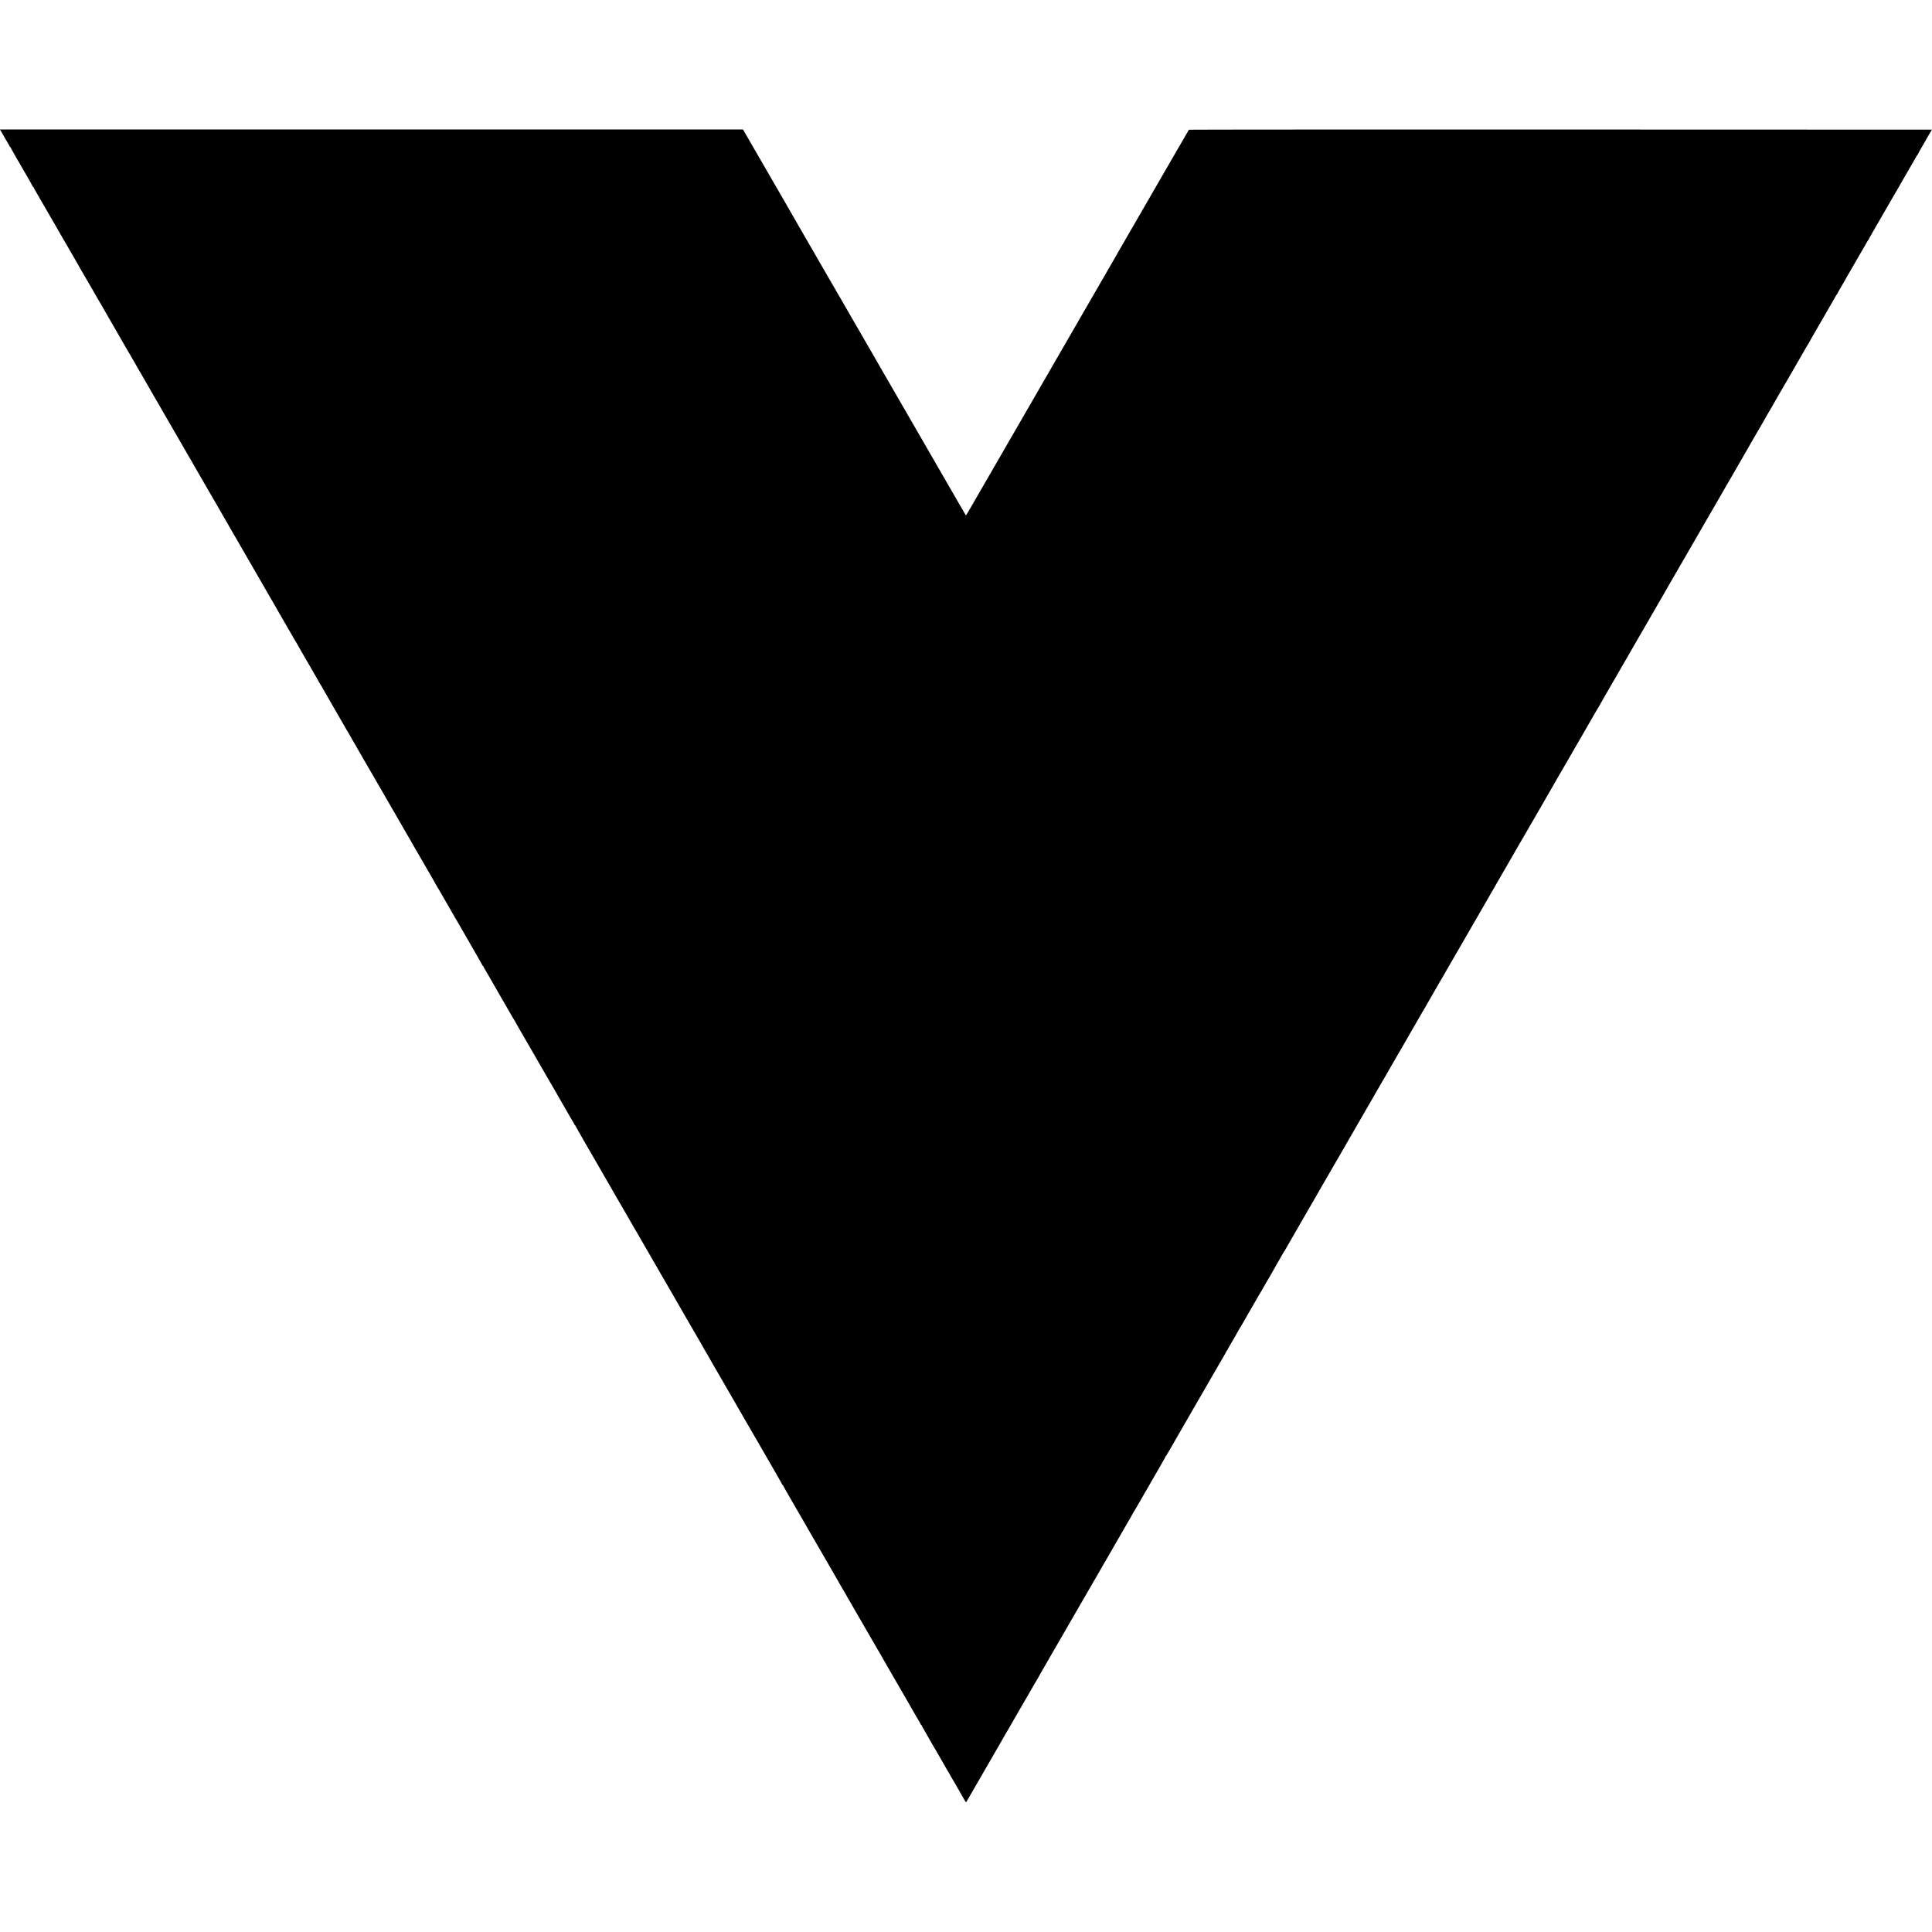
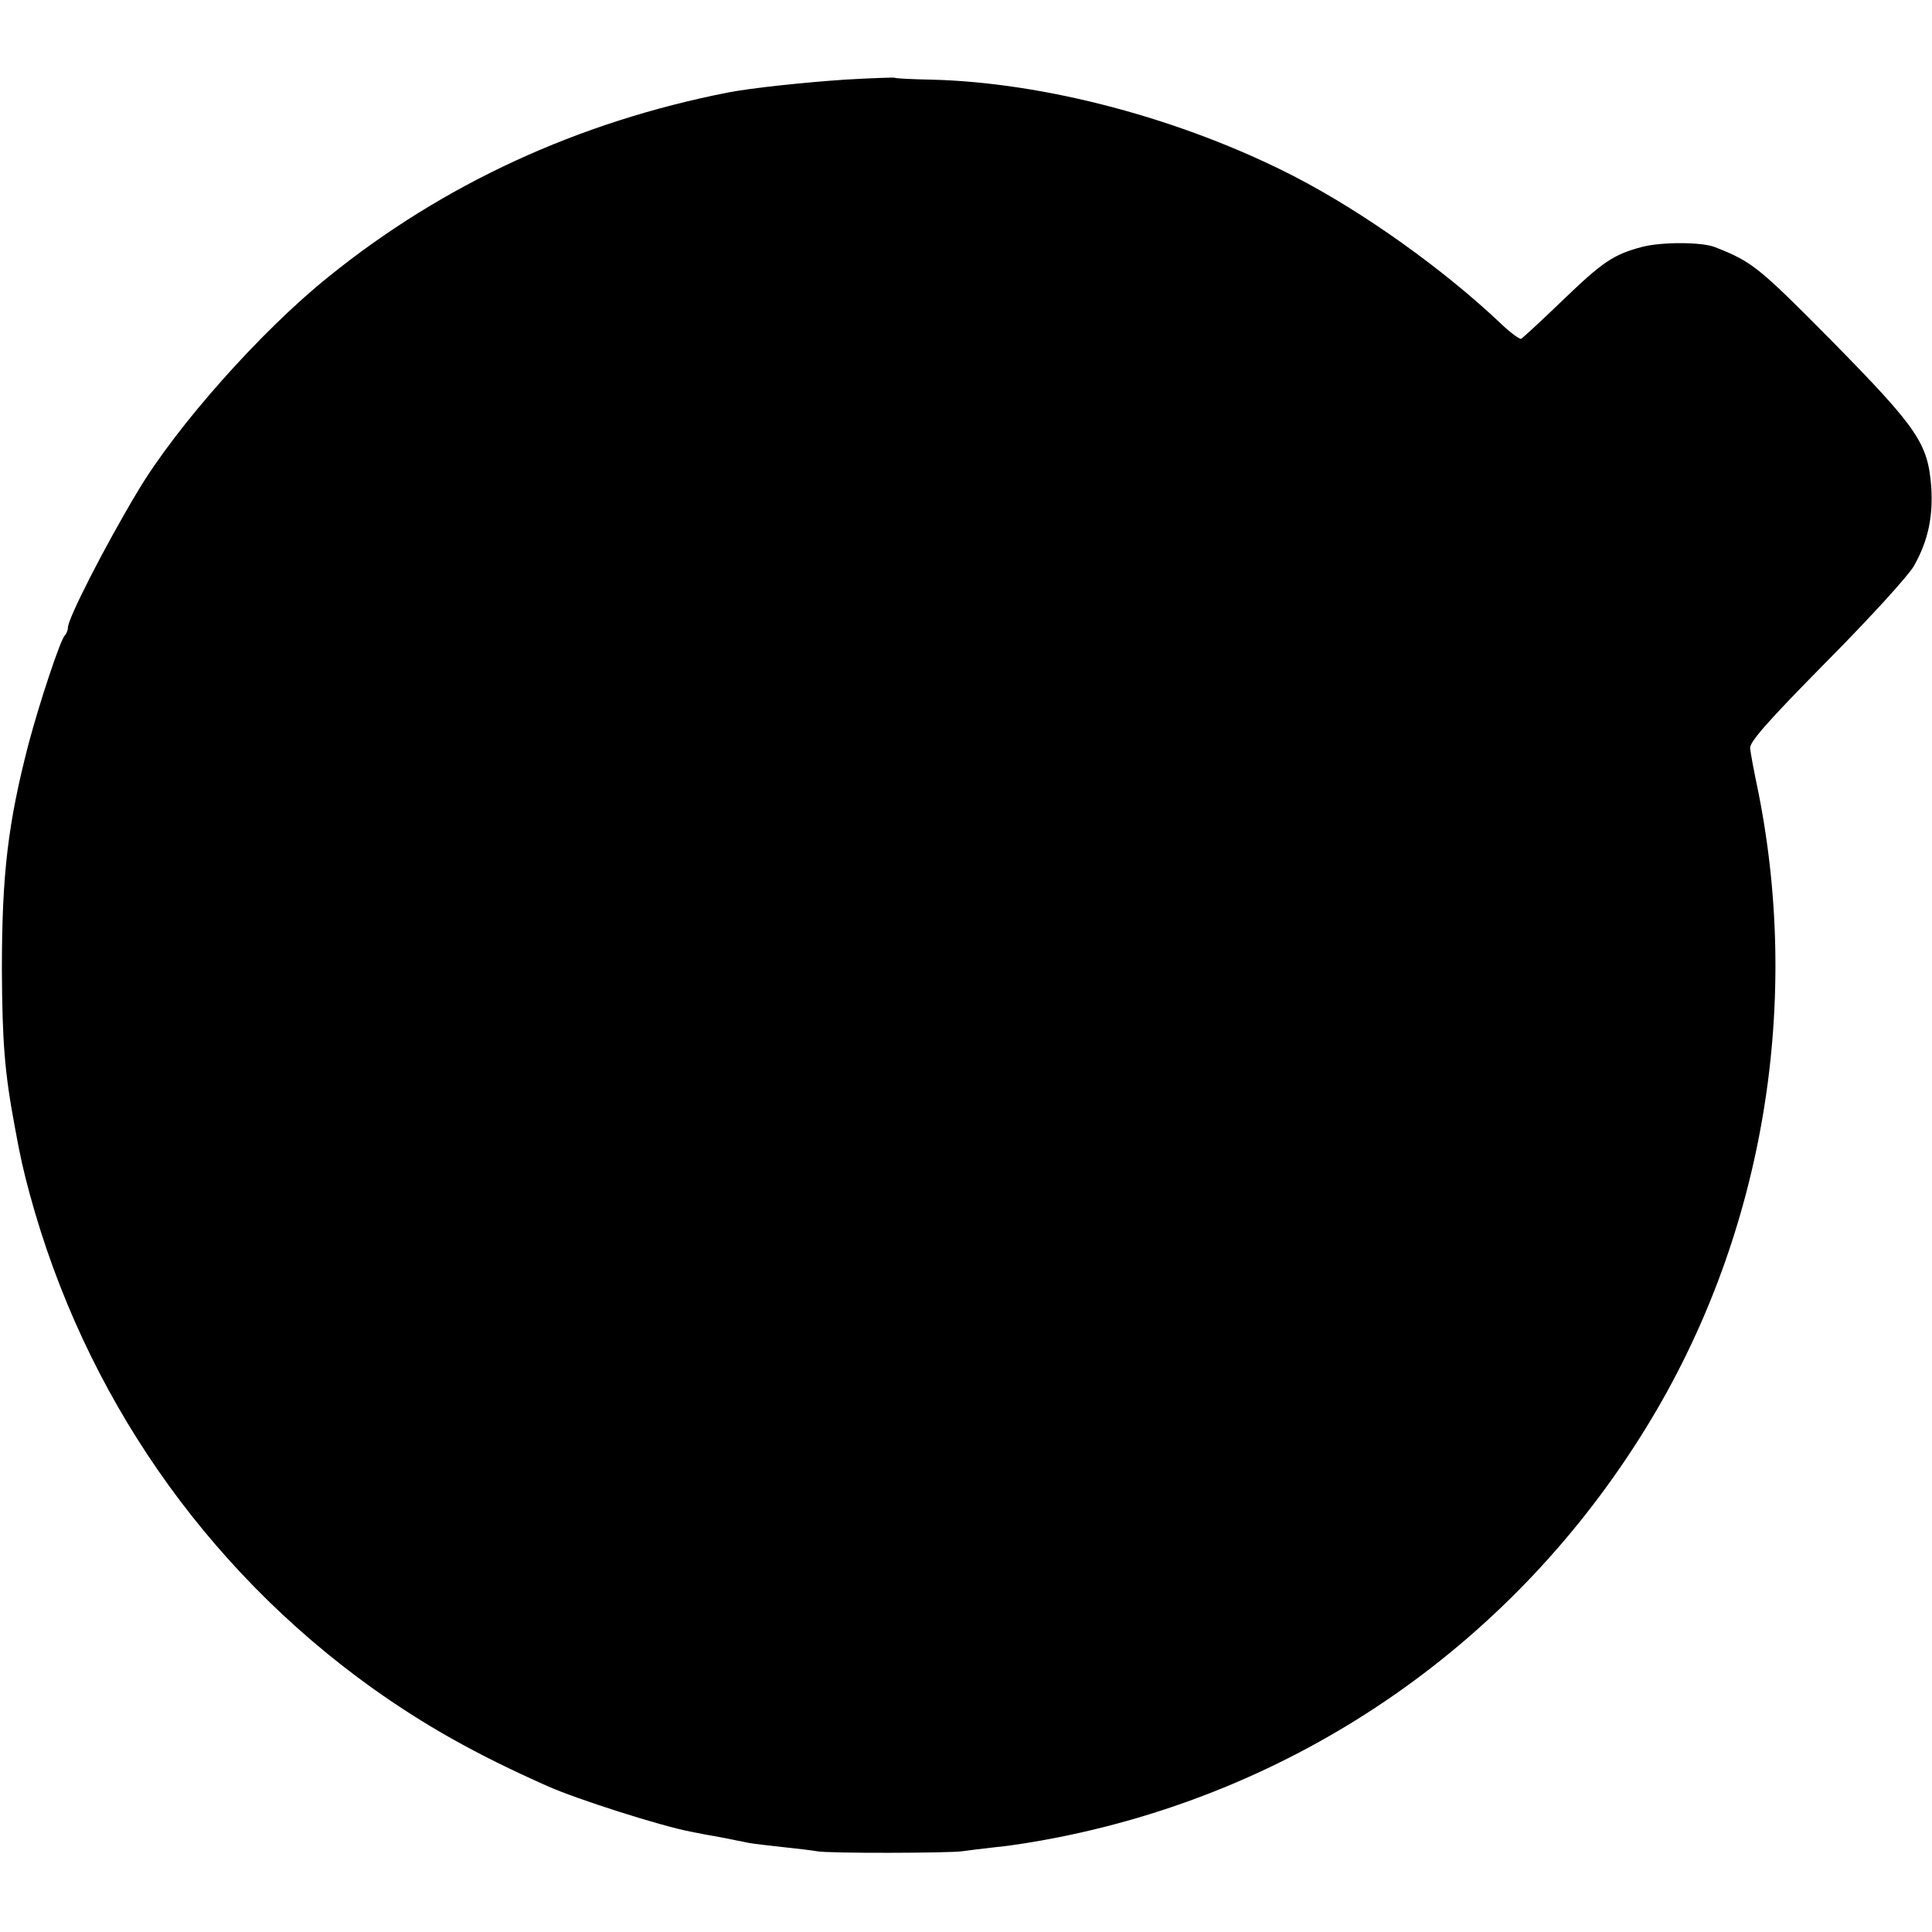
- <svg xmlns="http://www.w3.org/2000/svg" version="1.0" width="16pt" height="16pt" viewBox="0 0 16 16" preserveAspectRatio="xMidYMid meet">
-   <g transform="translate(0,16) scale(0.00032,-0.00032)" fill="#000000" stroke="none">
-     <path d="M18 46618 c45 -75 122 -207 122 -211 0 -2 25 -45 55 -95 30 -50 55 -96 55 -102 0 -5 5 -10 10 -10 6 0 10 -4 10 -9 0 -5 73 -135 161 -288 89 -153 173 -298 187 -323 14 -25 32 -57 41 -72 88 -149 187 -324 189 -335 2 -7 8 -13 13 -13 5 0 9 -4 9 -10 0 -5 46 -89 103 -187 175 -302 490 -846 507 -876 8 -16 20 -36 25 -45 28 -46 290 -498 339 -585 13 -23 74 -129 136 -236 61 -107 123 -215 137 -240 14 -25 29 -50 33 -56 5 -5 23 -37 40 -70 18 -33 38 -67 44 -75 11 -16 21 -33 63 -109 14 -25 29 -50 33 -56 4 -5 21 -35 38 -65 55 -100 261 -455 269 -465 4 -5 14 -21 20 -35 15 -29 41 -75 103 -180 24 -41 52 -88 60 -105 9 -16 57 -100 107 -185 112 -193 362 -626 380 -660 8 -14 23 -38 33 -55 11 -16 23 -37 27 -45 4 -8 26 -46 48 -85 23 -38 53 -90 67 -115 46 -81 64 -113 178 -310 62 -107 121 -210 132 -227 37 -67 56 -99 85 -148 16 -27 32 -57 36 -65 4 -8 15 -27 25 -42 9 -15 53 -89 96 -165 44 -76 177 -307 296 -513 120 -206 268 -463 330 -570 131 -227 117 -203 200 -348 36 -62 73 -125 82 -140 10 -15 21 -34 25 -42 4 -8 20 -37 36 -65 17 -27 38 -65 48 -82 49 -85 64 -111 87 -153 13 -25 28 -49 32 -55 4 -5 78 -134 165 -285 87 -151 166 -288 176 -305 10 -16 26 -43 35 -59 9 -17 125 -217 257 -445 132 -229 253 -441 270 -471 17 -30 45 -79 64 -108 18 -29 33 -54 33 -57 0 -2 20 -37 44 -77 24 -40 123 -212 221 -383 97 -170 190 -330 205 -355 16 -25 39 -65 53 -90 13 -25 81 -144 152 -265 70 -121 137 -238 150 -260 12 -22 37 -65 55 -95 18 -30 43 -73 55 -95 12 -22 48 -85 80 -140 77 -132 163 -280 190 -330 13 -22 71 -123 130 -225 59 -102 116 -199 126 -217 10 -17 29 -50 43 -72 15 -22 26 -43 26 -45 0 -2 27 -50 60 -106 33 -56 60 -103 60 -105 0 -2 55 -98 90 -155 8 -14 182 -316 239 -414 13 -22 45 -79 72 -124 27 -46 49 -86 49 -89 0 -2 14 -24 30 -48 16 -24 30 -46 30 -49 0 -5 74 -135 100 -176 5 -8 24 -42 43 -75 50 -88 58 -101 262 -455 104 -179 199 -345 213 -370 14 -25 28 -49 32 -55 4 -5 17 -26 28 -45 10 -19 62 -109 114 -200 114 -197 133 -230 170 -295 16 -27 33 -57 38 -65 17 -28 96 -165 103 -180 4 -8 16 -28 26 -45 10 -16 77 -131 148 -255 72 -124 181 -313 243 -420 62 -107 121 -209 131 -227 35 -62 323 -560 392 -678 38 -66 83 -145 100 -175 16 -30 33 -59 37 -65 4 -5 17 -27 29 -47 34 -61 56 -100 90 -156 17 -29 31 -55 31 -57 0 -2 17 -32 39 -67 21 -35 134 -229 251 -433 117 -203 235 -407 261 -451 27 -45 49 -85 49 -88 0 -4 8 -19 19 -34 15 -21 200 -341 309 -533 10 -19 33 -58 51 -87 17 -29 31 -54 31 -56 0 -2 25 -44 55 -94 30 -50 55 -95 55 -98 0 -4 6 -15 14 -23 7 -9 27 -41 43 -71 17 -30 170 -297 342 -594 171 -296 311 -542 311 -547 0 -5 5 -9 10 -9 6 0 10 -4 10 -10 0 -5 22 -47 49 -92 27 -46 58 -99 68 -118 24 -43 81 -140 93 -160 5 -8 66 -114 135 -235 69 -121 130 -227 135 -235 12 -21 259 -447 283 -490 10 -19 28 -47 38 -62 11 -14 19 -29 19 -32 0 -3 37 -69 83 -148 99 -170 305 -526 337 -583 13 -22 31 -53 41 -70 11 -16 22 -37 26 -45 7 -14 82 -146 103 -180 14 -24 181 -311 205 -355 13 -22 46 -80 75 -130 29 -49 64 -110 78 -135 14 -25 51 -88 82 -140 31 -52 59 -102 63 -110 4 -8 18 -33 31 -55 205 -353 284 -489 309 -535 17 -30 45 -78 62 -106 18 -28 36 -60 39 -72 4 -12 12 -22 17 -22 5 0 9 -4 9 -10 0 -5 109 -197 241 -427 133 -230 250 -431 259 -448 51 -90 222 -385 280 -485 37 -63 78 -135 92 -160 14 -25 67 -117 118 -205 51 -88 101 -175 111 -193 34 -58 55 -95 149 -257 51 -88 101 -173 110 -190 9 -16 76 -131 147 -255 72 -124 140 -241 151 -260 61 -108 281 -489 355 -615 38 -66 77 -133 87 -150 35 -63 91 -161 100 -175 14 -23 99 -169 128 -220 54 -97 135 -235 142 -245 4 -5 20 -32 35 -60 26 -48 238 -416 276 -480 10 -16 26 -46 37 -65 30 -53 382 -661 403 -695 10 -16 22 -37 26 -45 4 -8 26 -48 50 -88 24 -41 43 -75 43 -77 0 -2 22 -40 50 -85 27 -45 50 -84 50 -86 0 -3 38 -69 83 -147 84 -142 302 -520 340 -587 10 -19 34 -60 52 -90 18 -30 44 -75 57 -100 14 -25 45 -79 70 -120 25 -41 56 -96 70 -121 14 -25 77 -133 138 -240 62 -107 122 -210 132 -229 25 -43 310 -535 337 -581 11 -19 26 -45 34 -59 17 -32 238 -414 266 -460 11 -19 24 -41 28 -49 3 -7 75 -133 160 -278 84 -146 153 -269 153 -274 0 -5 5 -9 10 -9 6 0 10 -4 10 -10 0 -5 82 -150 181 -322 182 -314 201 -346 240 -415 12 -21 80 -139 152 -263 71 -124 141 -245 155 -270 14 -25 28 -49 32 -55 6 -8 145 -248 220 -380 37 -66 209 -362 229 -395 11 -19 24 -42 28 -49 4 -8 67 -118 140 -243 73 -125 133 -230 133 -233 0 -2 15 -28 33 -57 19 -29 47 -78 64 -108 17 -30 53 -93 79 -139 53 -90 82 -141 157 -272 82 -142 115 -199 381 -659 142 -245 268 -463 281 -485 12 -22 71 -125 132 -230 60 -104 172 -298 248 -430 76 -132 146 -253 156 -270 11 -16 22 -36 26 -44 3 -8 30 -54 60 -103 29 -49 53 -91 53 -93 0 -3 18 -34 40 -70 22 -36 40 -67 40 -69 0 -2 37 -66 81 -142 45 -77 98 -168 119 -204 20 -36 47 -81 58 -100 12 -19 27 -47 33 -62 6 -16 15 -28 20 -28 5 0 9 -4 9 -9 0 -6 63 -118 140 -251 77 -133 140 -243 140 -245 0 -2 18 -33 41 -70 22 -37 49 -83 60 -101 10 -19 29 -51 40 -71 25 -45 109 -189 126 -218 7 -11 17 -29 22 -40 6 -11 22 -38 35 -60 14 -22 37 -62 52 -90 14 -27 35 -62 45 -77 11 -14 19 -29 19 -32 0 -3 18 -35 40 -71 22 -36 40 -67 40 -69 0 -2 19 -35 42 -72 23 -38 55 -94 72 -124 26 -47 139 -244 171 -298 6 -9 21 -36 34 -60 28 -48 37 -51 51 -19 6 12 19 36 29 52 10 17 27 46 38 65 11 19 104 181 208 360 103 179 199 345 213 370 14 25 42 74 64 109 21 34 38 65 38 67 0 2 18 33 40 69 22 36 40 67 40 69 0 3 177 310 199 346 16 26 136 234 140 244 2 5 25 44 52 88 27 44 49 81 49 84 0 2 18 34 40 70 22 36 40 67 40 69 0 2 20 36 43 77 35 58 169 289 297 513 9 17 50 86 90 155 40 69 86 150 103 180 16 30 35 62 41 70 6 8 16 24 22 35 35 64 72 129 167 293 59 100 116 199 127 220 11 20 30 53 41 72 43 72 1070 1850 1121 1940 14 25 65 113 113 195 48 83 96 166 107 185 10 19 28 50 38 68 11 18 73 124 137 235 64 111 175 303 246 427 71 124 173 299 225 390 52 91 116 202 143 248 27 45 49 85 49 89 0 4 6 14 14 22 7 9 28 43 46 76 26 47 251 436 378 655 11 19 29 51 40 70 11 19 101 176 201 348 99 172 181 317 181 323 0 5 5 9 10 9 6 0 10 5 10 11 0 6 8 23 18 37 11 15 32 52 49 82 16 30 130 228 253 440 122 212 234 405 248 430 13 25 39 70 57 100 39 65 69 117 130 225 25 44 50 87 55 95 12 19 78 134 220 380 61 107 129 224 150 260 161 277 222 382 246 425 15 28 47 83 71 123 24 41 43 78 43 83 0 5 4 9 8 9 4 0 13 12 19 28 7 15 23 45 36 67 66 110 277 478 277 483 0 3 6 13 14 21 7 9 27 41 43 71 17 30 45 80 63 110 34 57 375 649 394 685 6 11 16 27 22 35 6 8 26 42 44 75 18 33 41 74 51 90 10 17 24 41 32 55 54 97 72 128 88 152 11 14 19 28 19 30 0 3 79 141 175 308 96 167 175 305 175 308 0 3 6 13 14 21 7 9 26 39 41 66 33 60 276 483 338 587 24 40 46 80 50 88 4 8 13 24 20 35 14 23 95 163 125 215 11 19 52 91 92 160 40 69 80 139 90 155 9 17 103 179 207 360 105 182 200 346 211 365 103 181 463 802 489 845 7 11 15 27 19 35 4 8 29 51 55 95 64 110 828 1433 848 1470 9 17 24 41 33 55 9 14 29 48 45 77 15 28 52 93 82 145 30 51 62 107 71 123 17 30 231 398 400 690 51 88 103 179 115 202 12 23 26 48 32 55 6 7 24 38 40 68 17 30 61 107 98 170 37 63 84 144 103 180 19 36 41 72 48 81 8 8 14 18 14 21 0 4 27 51 59 106 32 55 72 124 89 154 16 29 71 125 122 213 51 88 104 180 118 205 13 25 28 50 32 55 4 6 17 26 28 45 11 19 45 80 77 135 31 55 66 116 77 135 11 19 88 152 171 295 401 694 620 1072 650 1125 11 19 87 152 170 295 83 143 158 273 166 288 9 16 21 36 26 45 6 9 31 52 55 96 25 43 54 94 66 115 11 20 95 164 186 321 91 157 173 299 182 315 9 17 26 46 37 65 12 19 66 114 121 210 56 96 108 186 117 200 8 14 24 40 34 59 24 45 383 664 412 713 5 9 17 29 26 45 15 28 120 210 241 419 36 61 68 117 72 125 4 8 12 23 19 34 35 57 245 420 262 453 11 20 35 61 53 90 17 29 32 54 32 56 0 3 28 51 62 108 33 57 70 119 80 138 10 19 23 42 28 50 5 8 32 53 59 100 27 47 149 258 271 470 122 212 234 405 248 430 30 53 62 108 80 135 6 11 15 27 19 35 4 8 85 150 181 315 96 165 187 323 202 350 31 56 116 202 130 225 5 8 25 42 43 75 19 33 92 159 162 280 149 257 157 271 202 350 19 33 38 67 43 75 9 14 228 392 275 475 12 22 55 96 95 165 40 69 80 139 90 155 24 42 202 350 221 383 9 15 27 47 41 72 14 25 75 131 136 236 61 106 121 210 134 232 99 172 271 470 279 482 5 8 23 40 40 70 18 30 81 141 142 245 60 105 121 210 135 235 14 25 71 124 127 220 56 96 143 247 194 335 51 88 96 167 102 175 14 24 180 311 204 355 23 43 340 590 356 615 5 8 50 87 101 175 171 301 517 898 582 1008 25 43 46 81 46 83 0 2 12 23 27 47 14 23 40 67 56 97 16 30 35 62 42 70 7 8 15 22 18 30 4 8 20 38 37 65 16 28 33 57 37 65 6 12 111 196 143 250 5 8 55 95 112 193 57 98 113 195 126 215 12 20 27 46 32 57 6 11 14 27 20 35 5 8 76 130 156 270 80 140 165 287 187 325 23 39 52 90 66 115 13 25 30 52 37 61 8 8 14 18 14 21 0 4 41 77 92 165 50 87 175 302 276 478 101 176 208 360 236 408 28 49 67 117 86 152 19 35 41 70 48 77 6 6 12 15 12 19 0 7 124 224 167 291 12 21 23 40 23 42 0 2 21 40 46 83 26 43 55 92 64 109 54 95 327 568 354 614 19 30 45 75 59 100 71 128 82 145 89 148 4 2 8 8 8 13 0 5 42 82 94 172 311 538 496 858 518 897 14 25 40 70 58 100 18 30 42 71 53 90 10 19 79 139 152 265 73 127 142 246 153 265 10 19 43 76 72 125 29 50 63 108 75 130 65 116 80 140 87 143 4 2 8 8 8 12 0 8 114 212 140 250 6 8 14 24 20 35 5 11 54 97 108 190 l100 170 -9611 3 c-5286 1 -9614 -1 -9618 -5 -5 -6 -419 -719 -619 -1068 -89 -155 -267 -463 -323 -560 -38 -66 -81 -140 -95 -165 -31 -56 -263 -457 -526 -910 -110 -190 -224 -388 -254 -440 -29 -52 -61 -109 -71 -125 -23 -39 -243 -420 -268 -465 -11 -19 -204 -352 -428 -740 -224 -388 -477 -826 -563 -975 -85 -148 -185 -322 -222 -385 -37 -63 -120 -207 -185 -320 -65 -113 -177 -306 -248 -430 -72 -124 -172 -297 -222 -385 -51 -88 -142 -245 -202 -350 -131 -226 -247 -427 -408 -705 -65 -113 -249 -432 -410 -710 -160 -278 -388 -673 -506 -877 -118 -205 -216 -373 -219 -373 -3 0 -52 82 -109 183 -58 100 -144 250 -192 332 -95 164 -402 696 -647 1120 -85 149 -228 396 -317 550 -212 365 -982 1700 -1008 1745 -10 19 -43 76 -72 125 -29 50 -64 110 -77 135 -14 25 -63 110 -110 190 -47 80 -96 165 -110 190 -14 25 -99 171 -188 325 -89 154 -174 300 -188 325 -13 25 -64 113 -112 195 -48 83 -140 242 -205 355 -65 113 -183 317 -263 454 -79 137 -152 264 -163 282 -50 89 -335 583 -354 614 -12 19 -34 58 -50 85 -15 28 -129 226 -253 440 -124 215 -235 408 -247 430 -12 22 -69 121 -127 220 -58 99 -226 389 -373 645 -148 256 -324 561 -392 678 -67 117 -134 232 -147 255 -13 23 -33 59 -46 80 l-22 37 -9615 0 -9615 0 20 -32z" />
+ <svg xmlns="http://www.w3.org/2000/svg" version="1.0" width="512pt" height="512pt" viewBox="0 0 512 512" preserveAspectRatio="xMidYMid meet">
+   <g transform="translate(0,512) scale(0.1,-0.1)" fill="#000000" stroke="none">
+     <path d="M2240 4909 c-105 -7 -248 -22 -310 -34 -398 -78 -756 -243 -1060 -489 -178 -143 -402 -395 -505 -568 -87 -145 -185 -337 -185 -361 0 -7 -4 -17 -9 -22 -12 -14 -65 -173 -95 -285 -55 -212 -71 -346 -71 -600 1 -189 7 -271 34 -415 15 -83 24 -121 40 -180 144 -529 462 -988 904 -1306 143 -102 278 -178 467 -262 78 -35 301 -106 380 -121 14 -3 50 -10 80 -15 30 -6 64 -13 75 -15 11 -2 52 -7 90 -11 39 -4 79 -9 90 -11 27 -6 354 -5 385 0 14 2 54 7 90 11 36 3 110 15 165 26 650 129 1209 519 1557 1085 306 496 413 1106 298 1684 -11 52 -21 105 -22 117 -2 16 46 71 203 230 113 114 217 228 231 253 38 67 51 131 46 210 -9 115 -35 154 -262 385 -196 198 -212 211 -311 250 -35 14 -141 14 -192 1 -77 -20 -106 -40 -213 -143 -56 -54 -105 -99 -109 -101 -4 -1 -28 16 -52 39 -153 145 -364 296 -550 392 -296 152 -660 249 -963 256 -50 1 -92 3 -95 5 -4 1 -62 -1 -131 -5z" />
  </g>
</svg>
